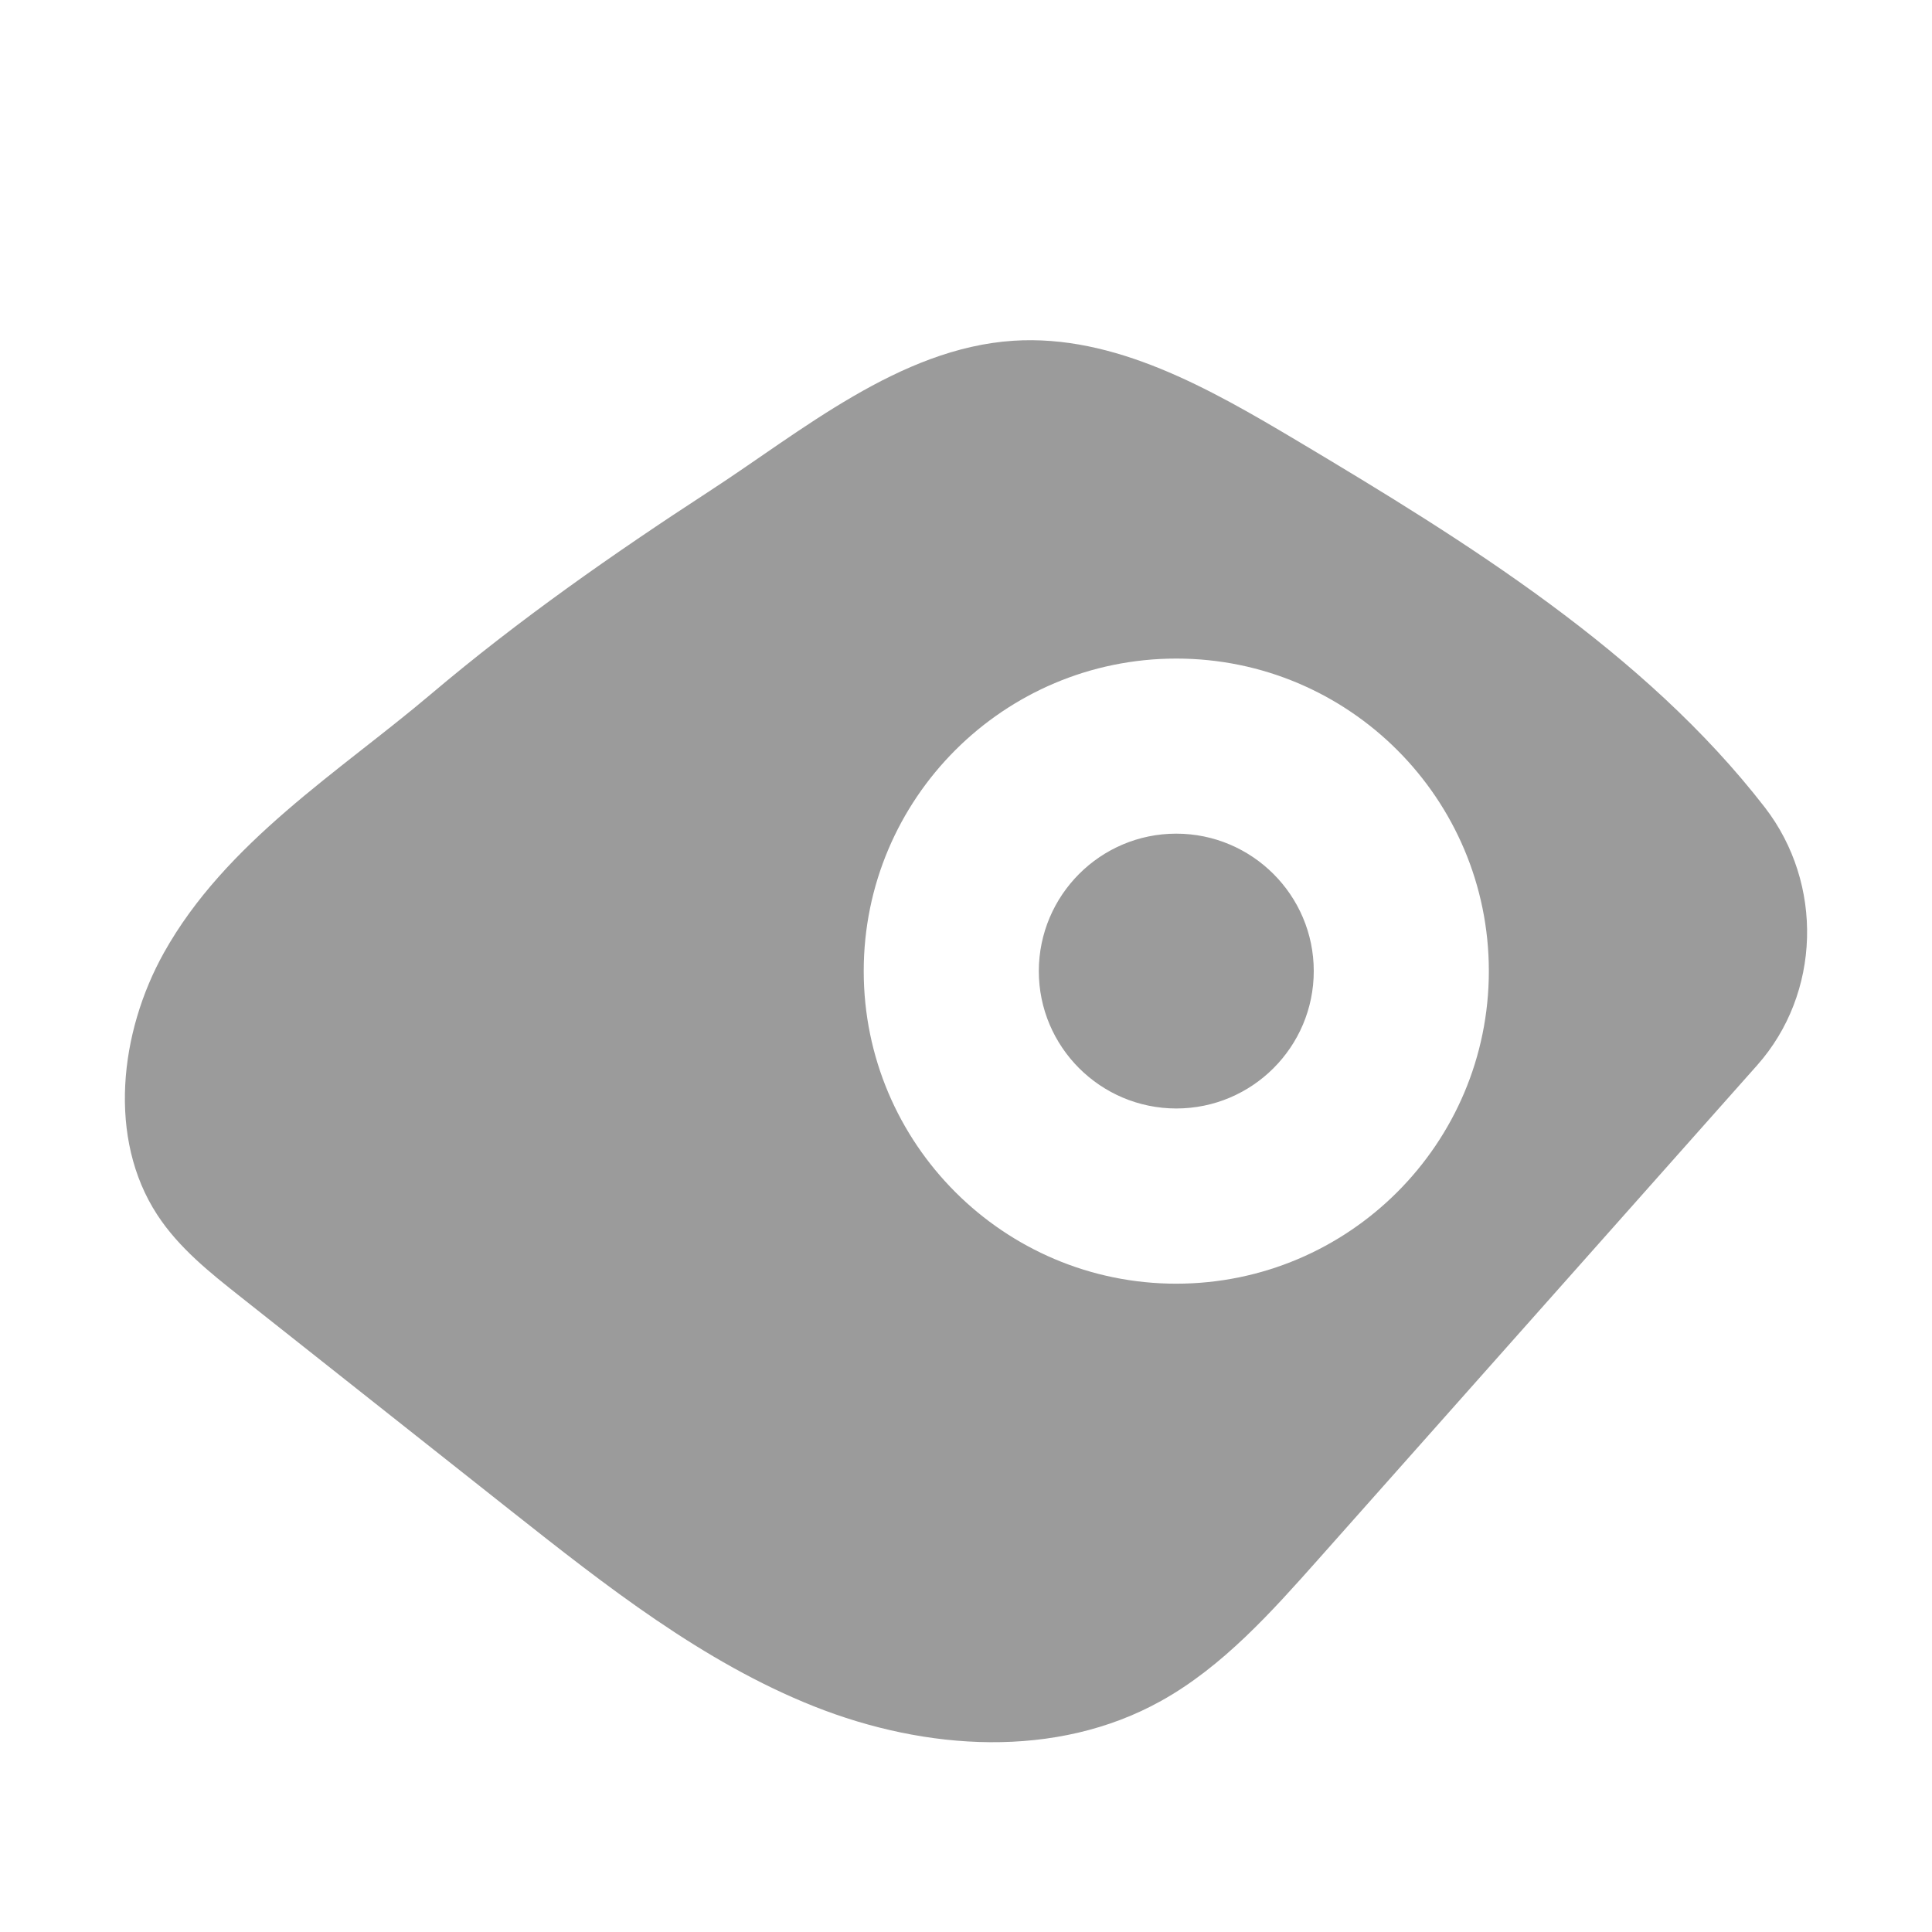
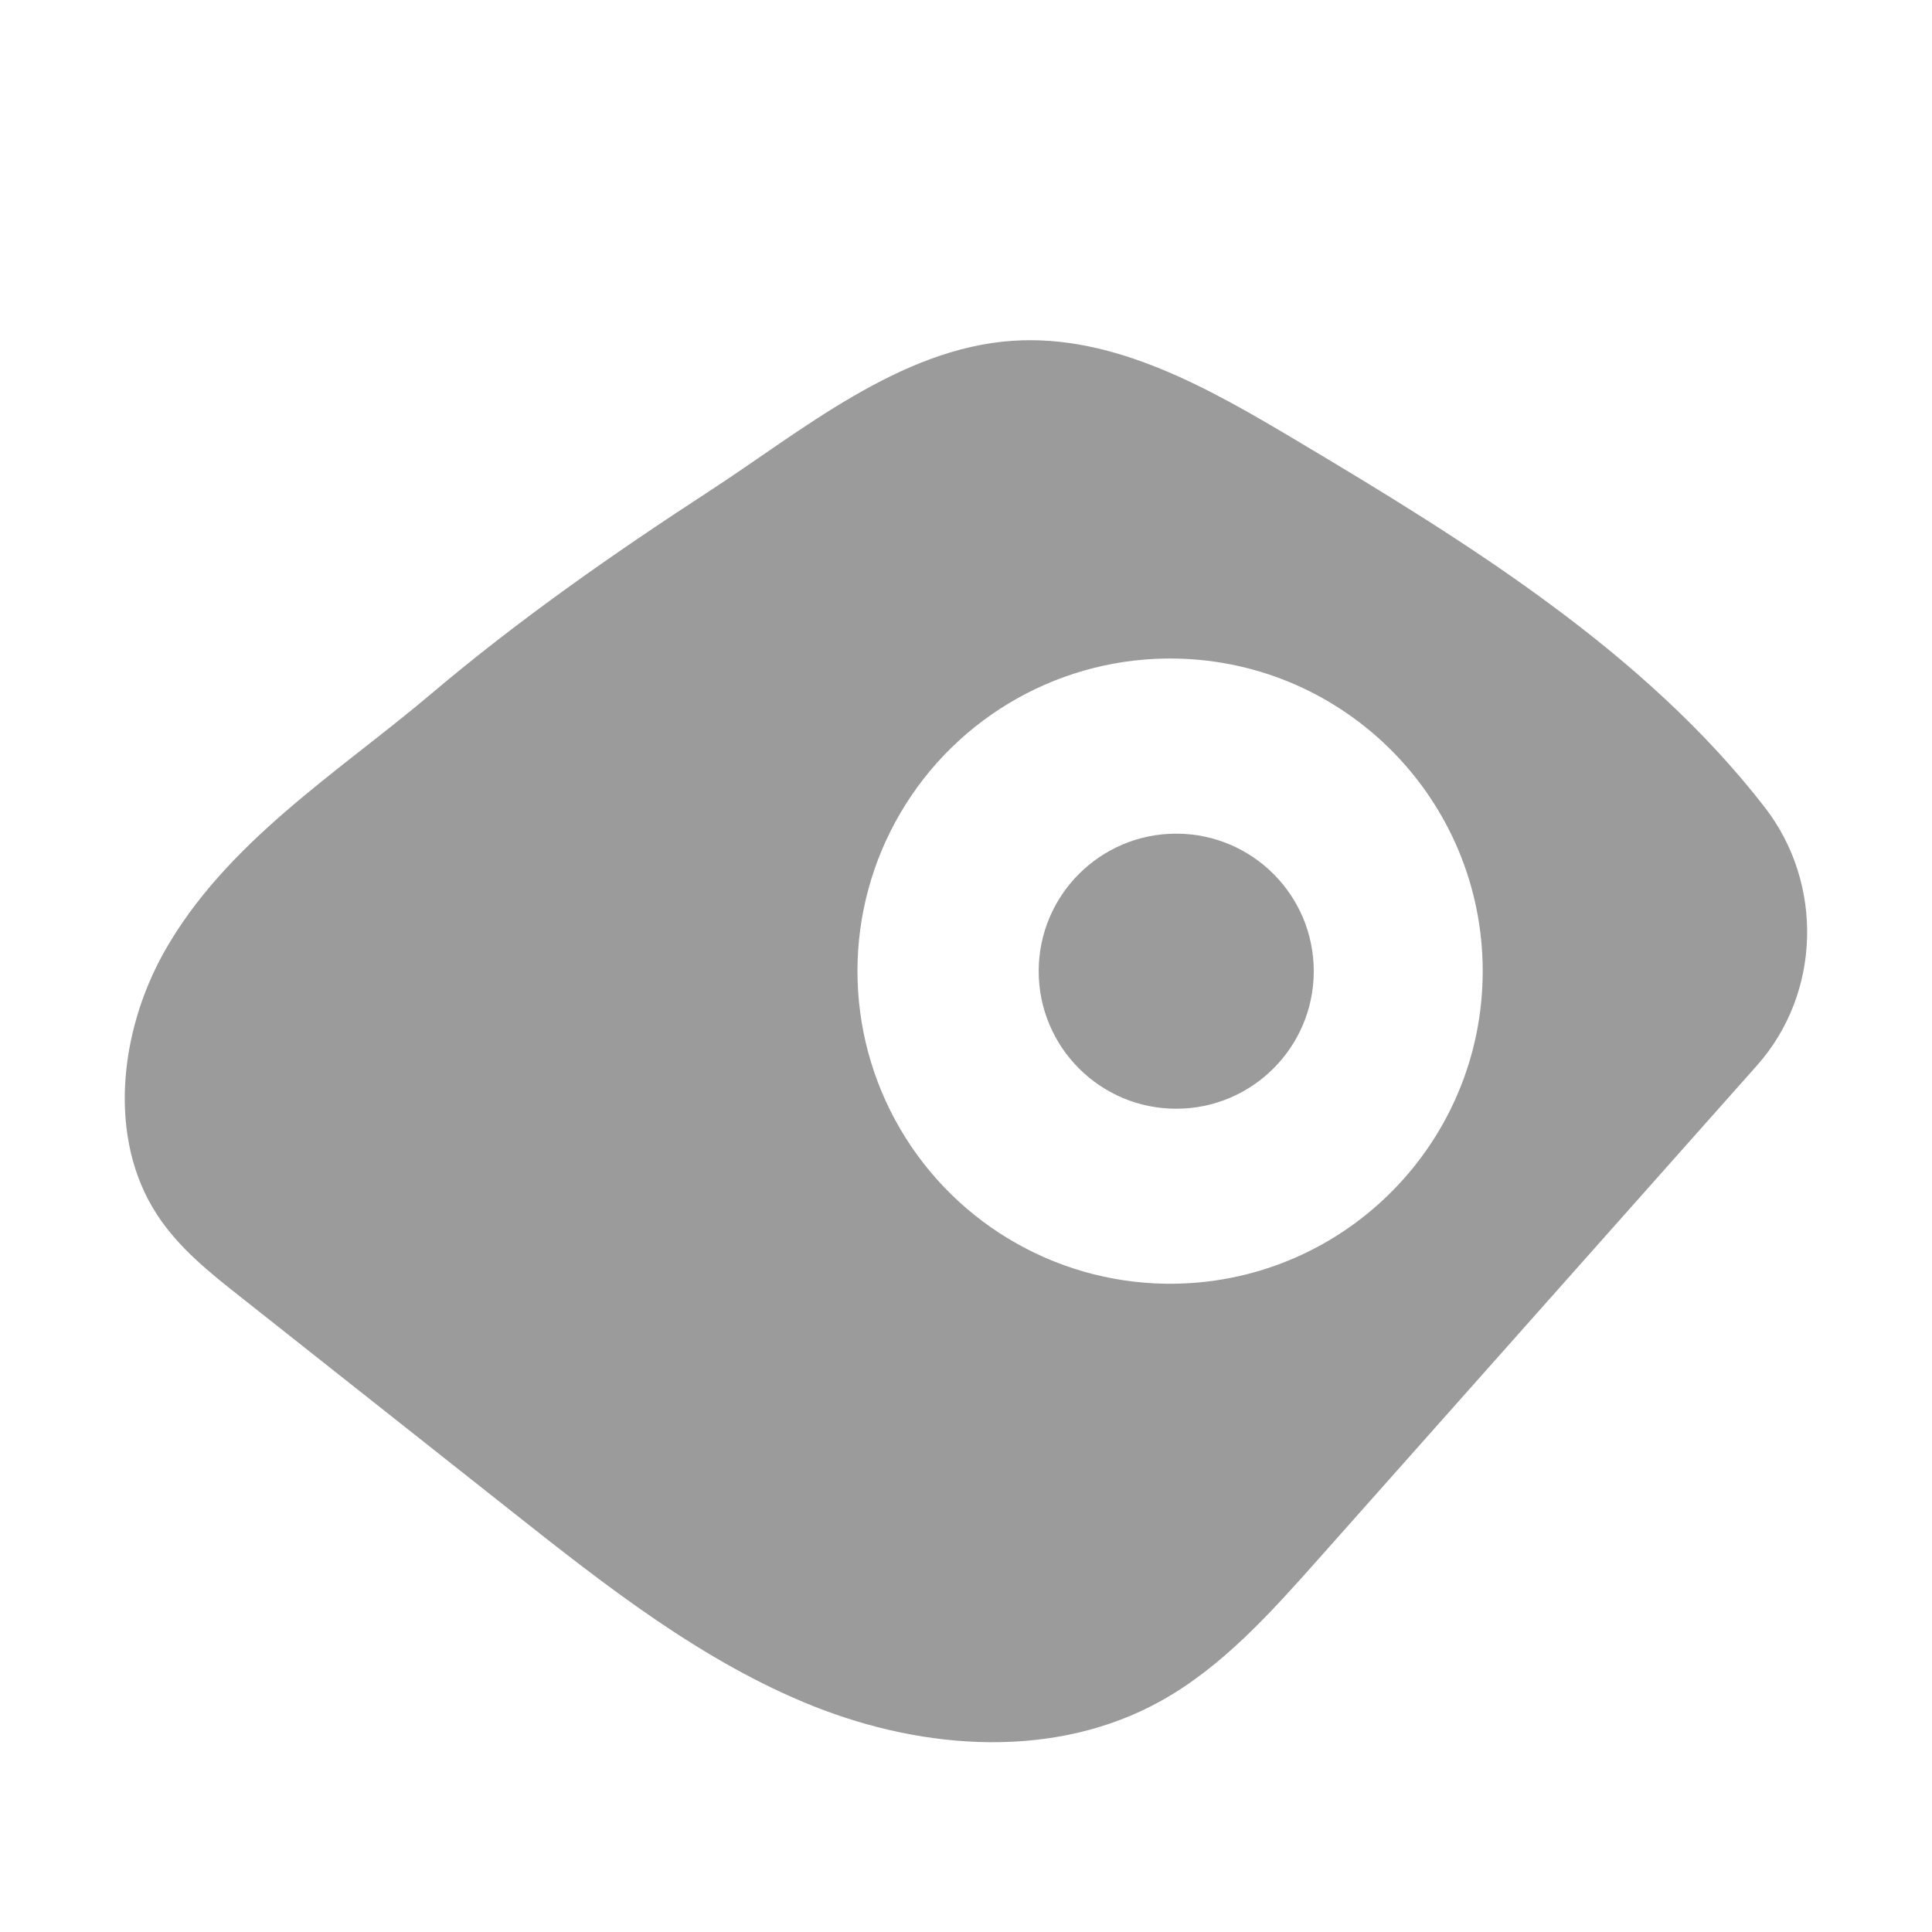
- <svg xmlns="http://www.w3.org/2000/svg" width="16" height="16" viewBox="0 0 16 16" fill="none">
-   <path d="M8.391 2.822C9.23 2.767 10.015 3.217 10.744 3.651C12.149 4.489 13.62 5.4 14.616 6.687C15.104 7.319 15.08 8.227 14.552 8.822L10.921 12.91C10.528 13.352 10.126 13.802 9.616 14.086C8.745 14.571 7.666 14.498 6.743 14.132C5.82 13.765 5.019 13.134 4.232 12.512C3.487 11.922 2.741 11.332 1.995 10.742C1.741 10.541 1.481 10.335 1.302 10.06C0.89 9.429 0.989 8.551 1.357 7.891C1.869 6.974 2.811 6.39 3.567 5.75C4.297 5.132 5.079 4.586 5.876 4.067C6.636 3.573 7.449 2.884 8.391 2.822ZM9.742 5.454C8.313 5.454 7.153 6.613 7.153 8.042C7.153 9.471 8.313 10.631 9.742 10.631C11.171 10.63 12.33 9.471 12.33 8.042C12.33 6.613 11.171 5.454 9.742 5.454ZM9.741 6.904C10.369 6.904 10.88 7.414 10.88 8.042C10.88 8.67 10.37 9.18 9.741 9.18C9.113 9.179 8.603 8.67 8.603 8.042C8.604 7.414 9.113 6.904 9.741 6.904Z" fill="#909090" fill-opacity="0.9" />
+ <svg xmlns="http://www.w3.org/2000/svg" width="16" height="16" fill="none" viewBox="0 0 16 16">
+   <path fill="#909090" fill-opacity=".9" d="M8.391 2.822c.839-.055 1.624.395 2.353.83 1.405.837 2.876 1.748 3.872 3.035.489.632.464 1.54-.064 2.135L10.92 12.91c-.393.442-.795.892-1.305 1.176-.871.485-1.95.412-2.873.046-.923-.367-1.724-.998-2.51-1.62l-2.238-1.77c-.254-.2-.514-.407-.693-.682-.412-.63-.313-1.51.055-2.17.512-.916 1.454-1.5 2.21-2.14.73-.618 1.512-1.164 2.309-1.683.76-.494 1.573-1.183 2.515-1.245m1.351 2.632a2.589 2.589 0 1 0 0 5.177 2.589 2.589 0 0 0 0-5.177m0 1.45a1.139 1.139 0 1 1 0 2.278 1.139 1.139 0 0 1 0-2.278" />
</svg>
